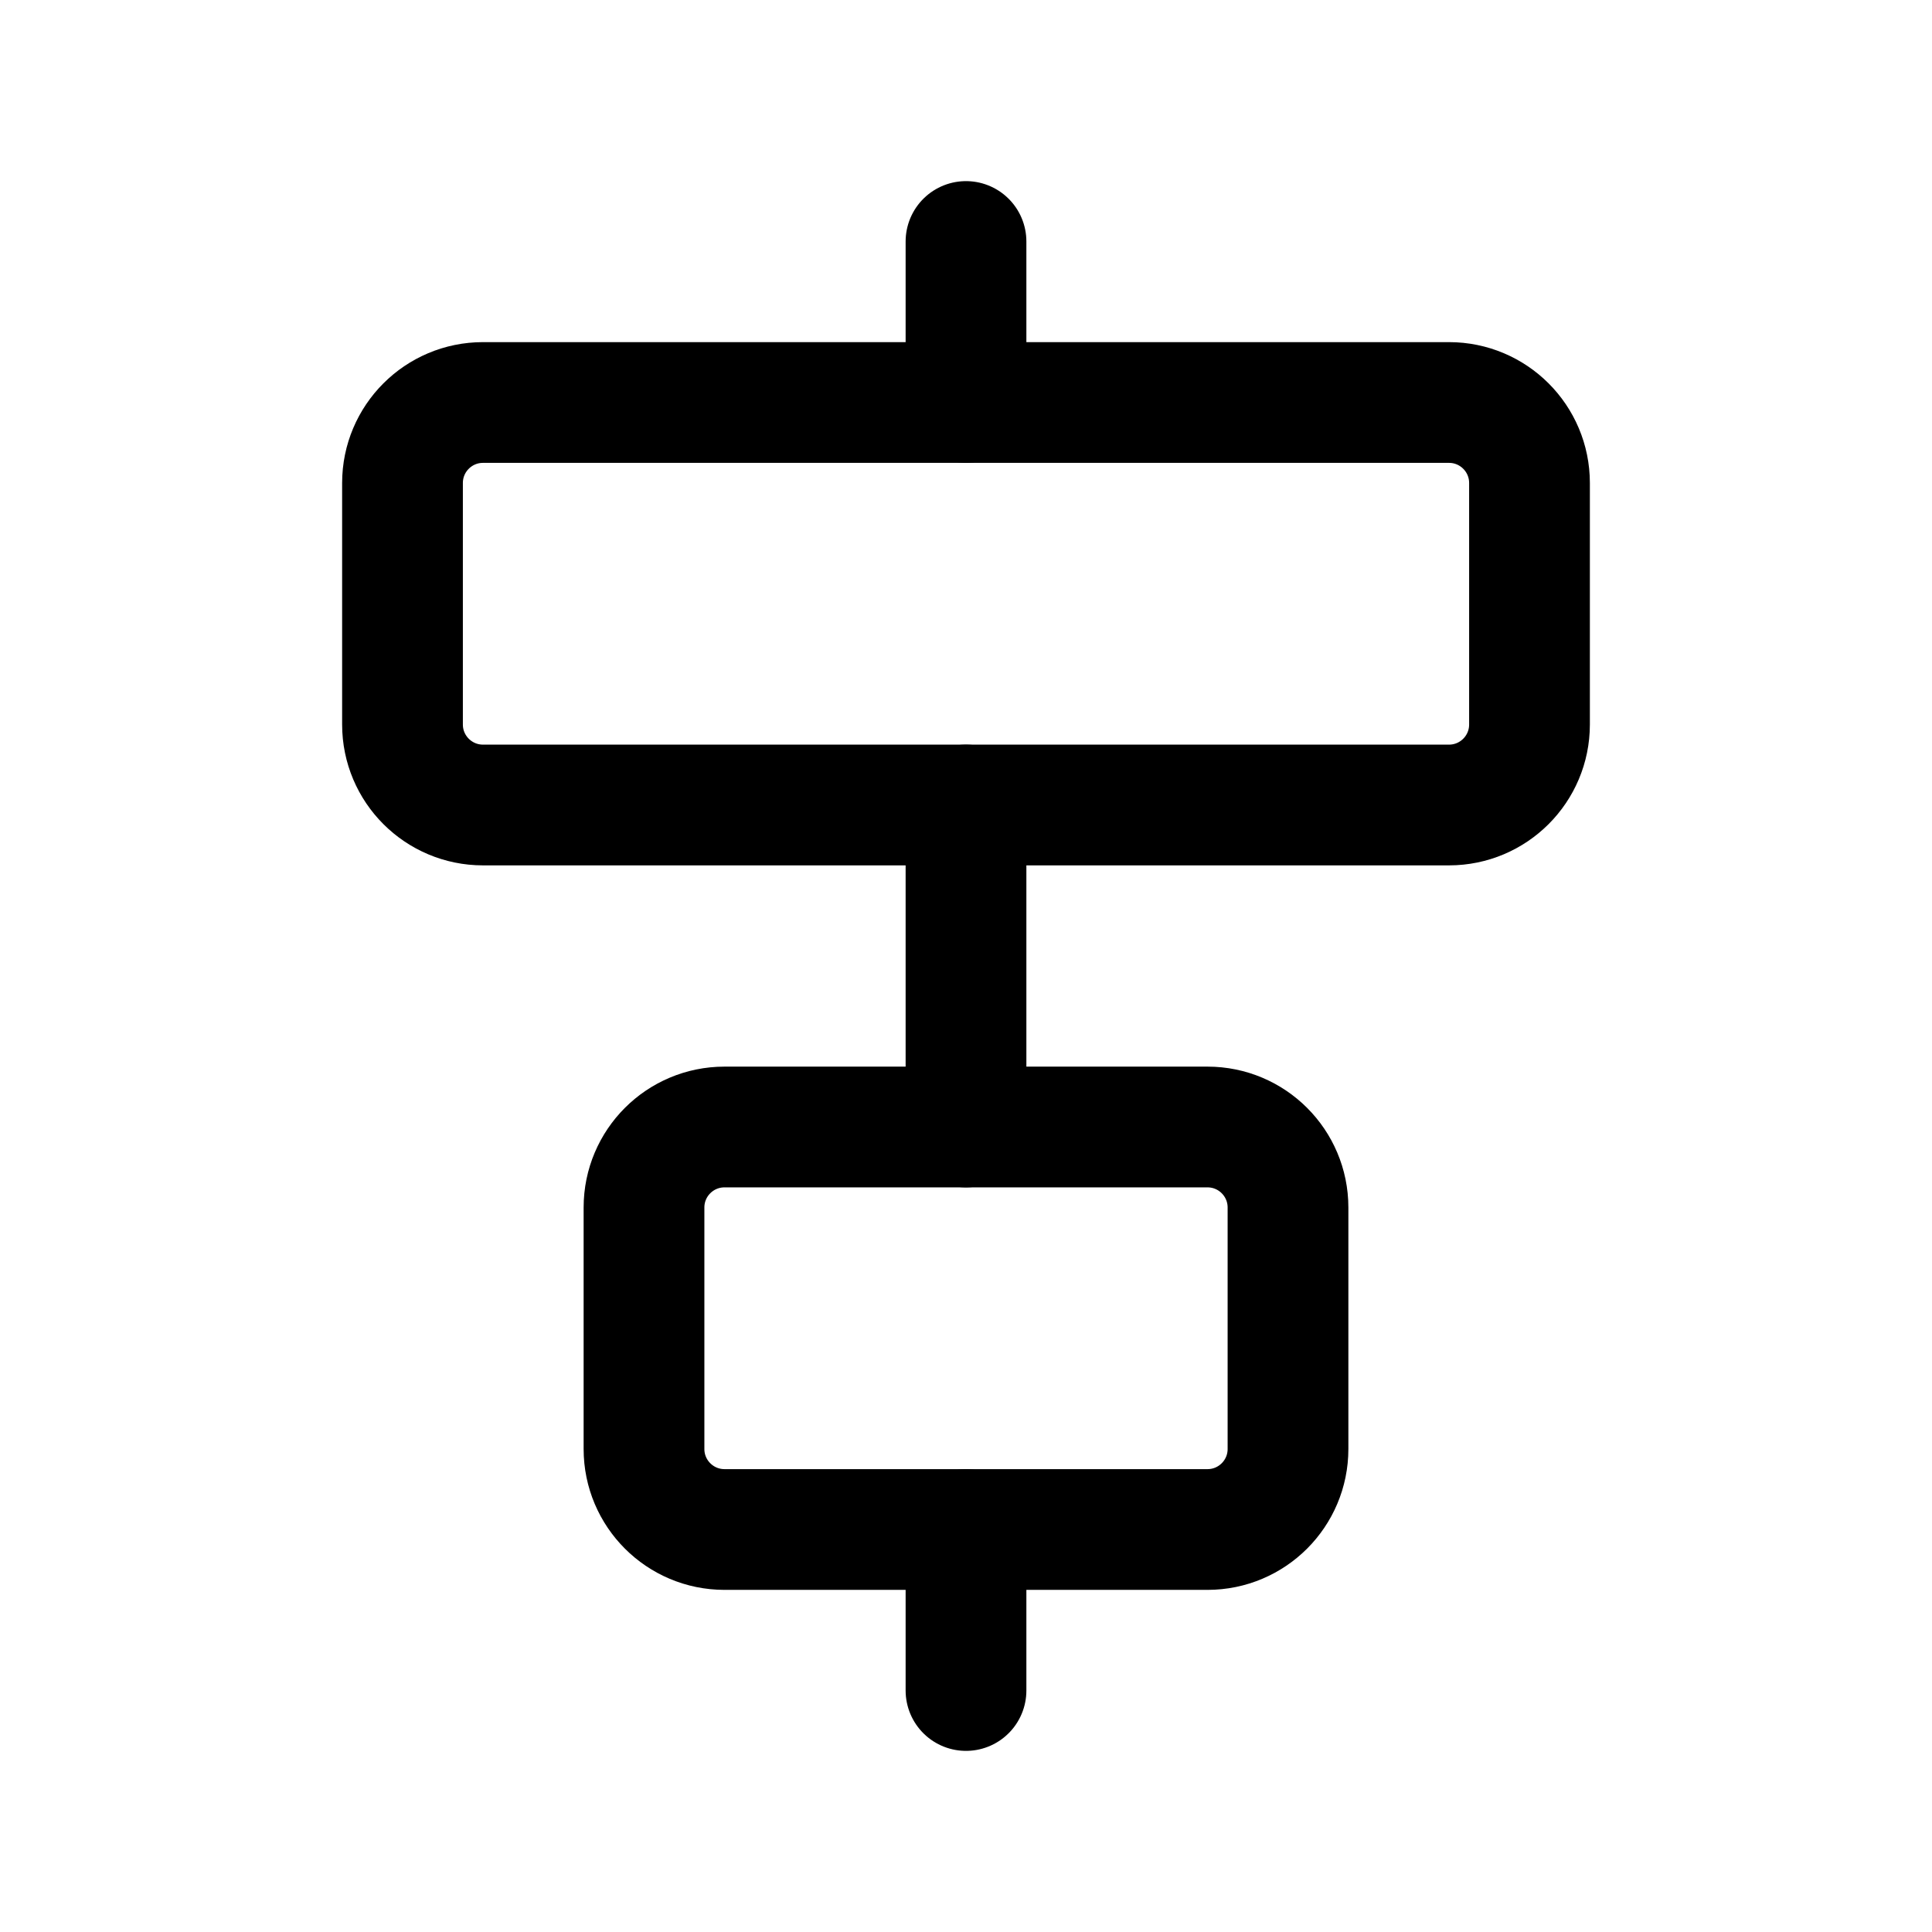
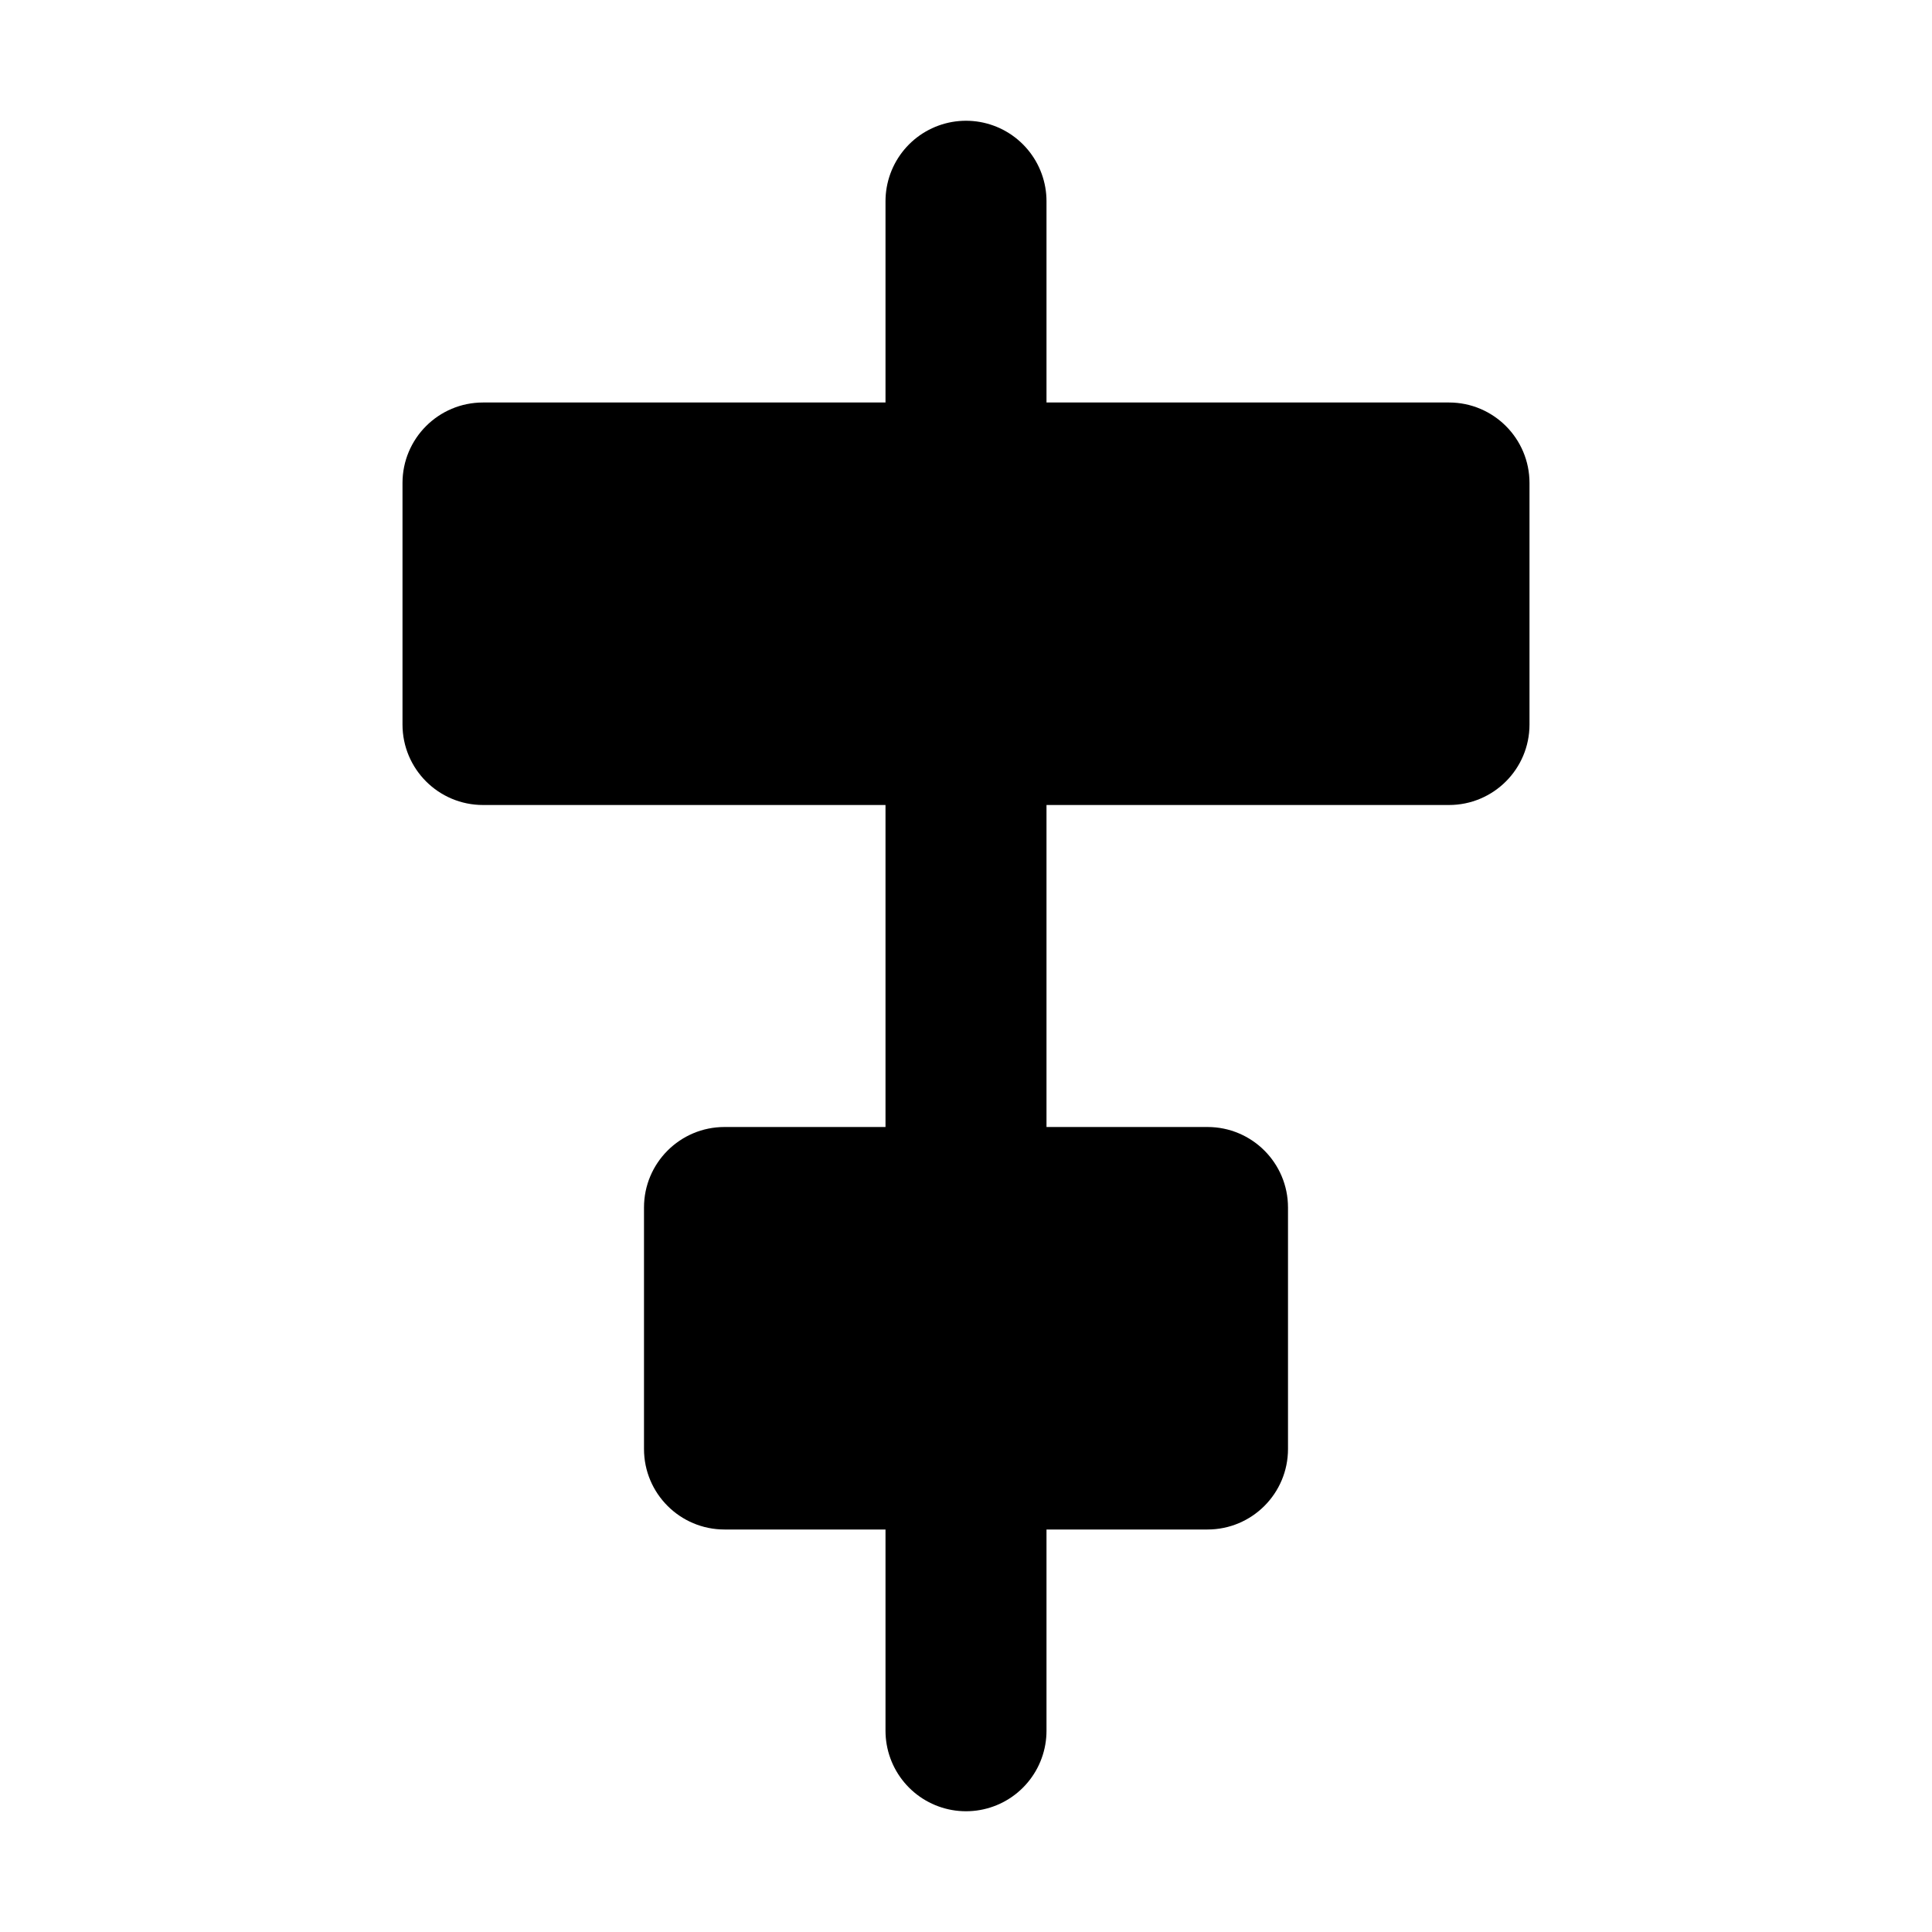
<svg xmlns="http://www.w3.org/2000/svg" viewBox="0 0 24 24" width="24" height="24" fill="none" stroke="currentColor" stroke-width="1.5" stroke-linecap="round" stroke-linejoin="round">
-   <path d="M12 3 V5 M12 10 V14 M12 19 V21" />
-   <rect x="5" y="5" width="14" height="5" rx="1" />
-   <rect x="8" y="14" width="8" height="5" rx="1" />
+   <path d="M12 2.5V5M12 10V14M12 19V21.5" stroke-width="2" />
+   <rect x="5" y="5" width="14" height="5" rx="1" fill="currentColor" stroke="none" />
+   <rect x="8" y="14" width="8" height="5" rx="1" fill="currentColor" stroke="none" />
</svg>
